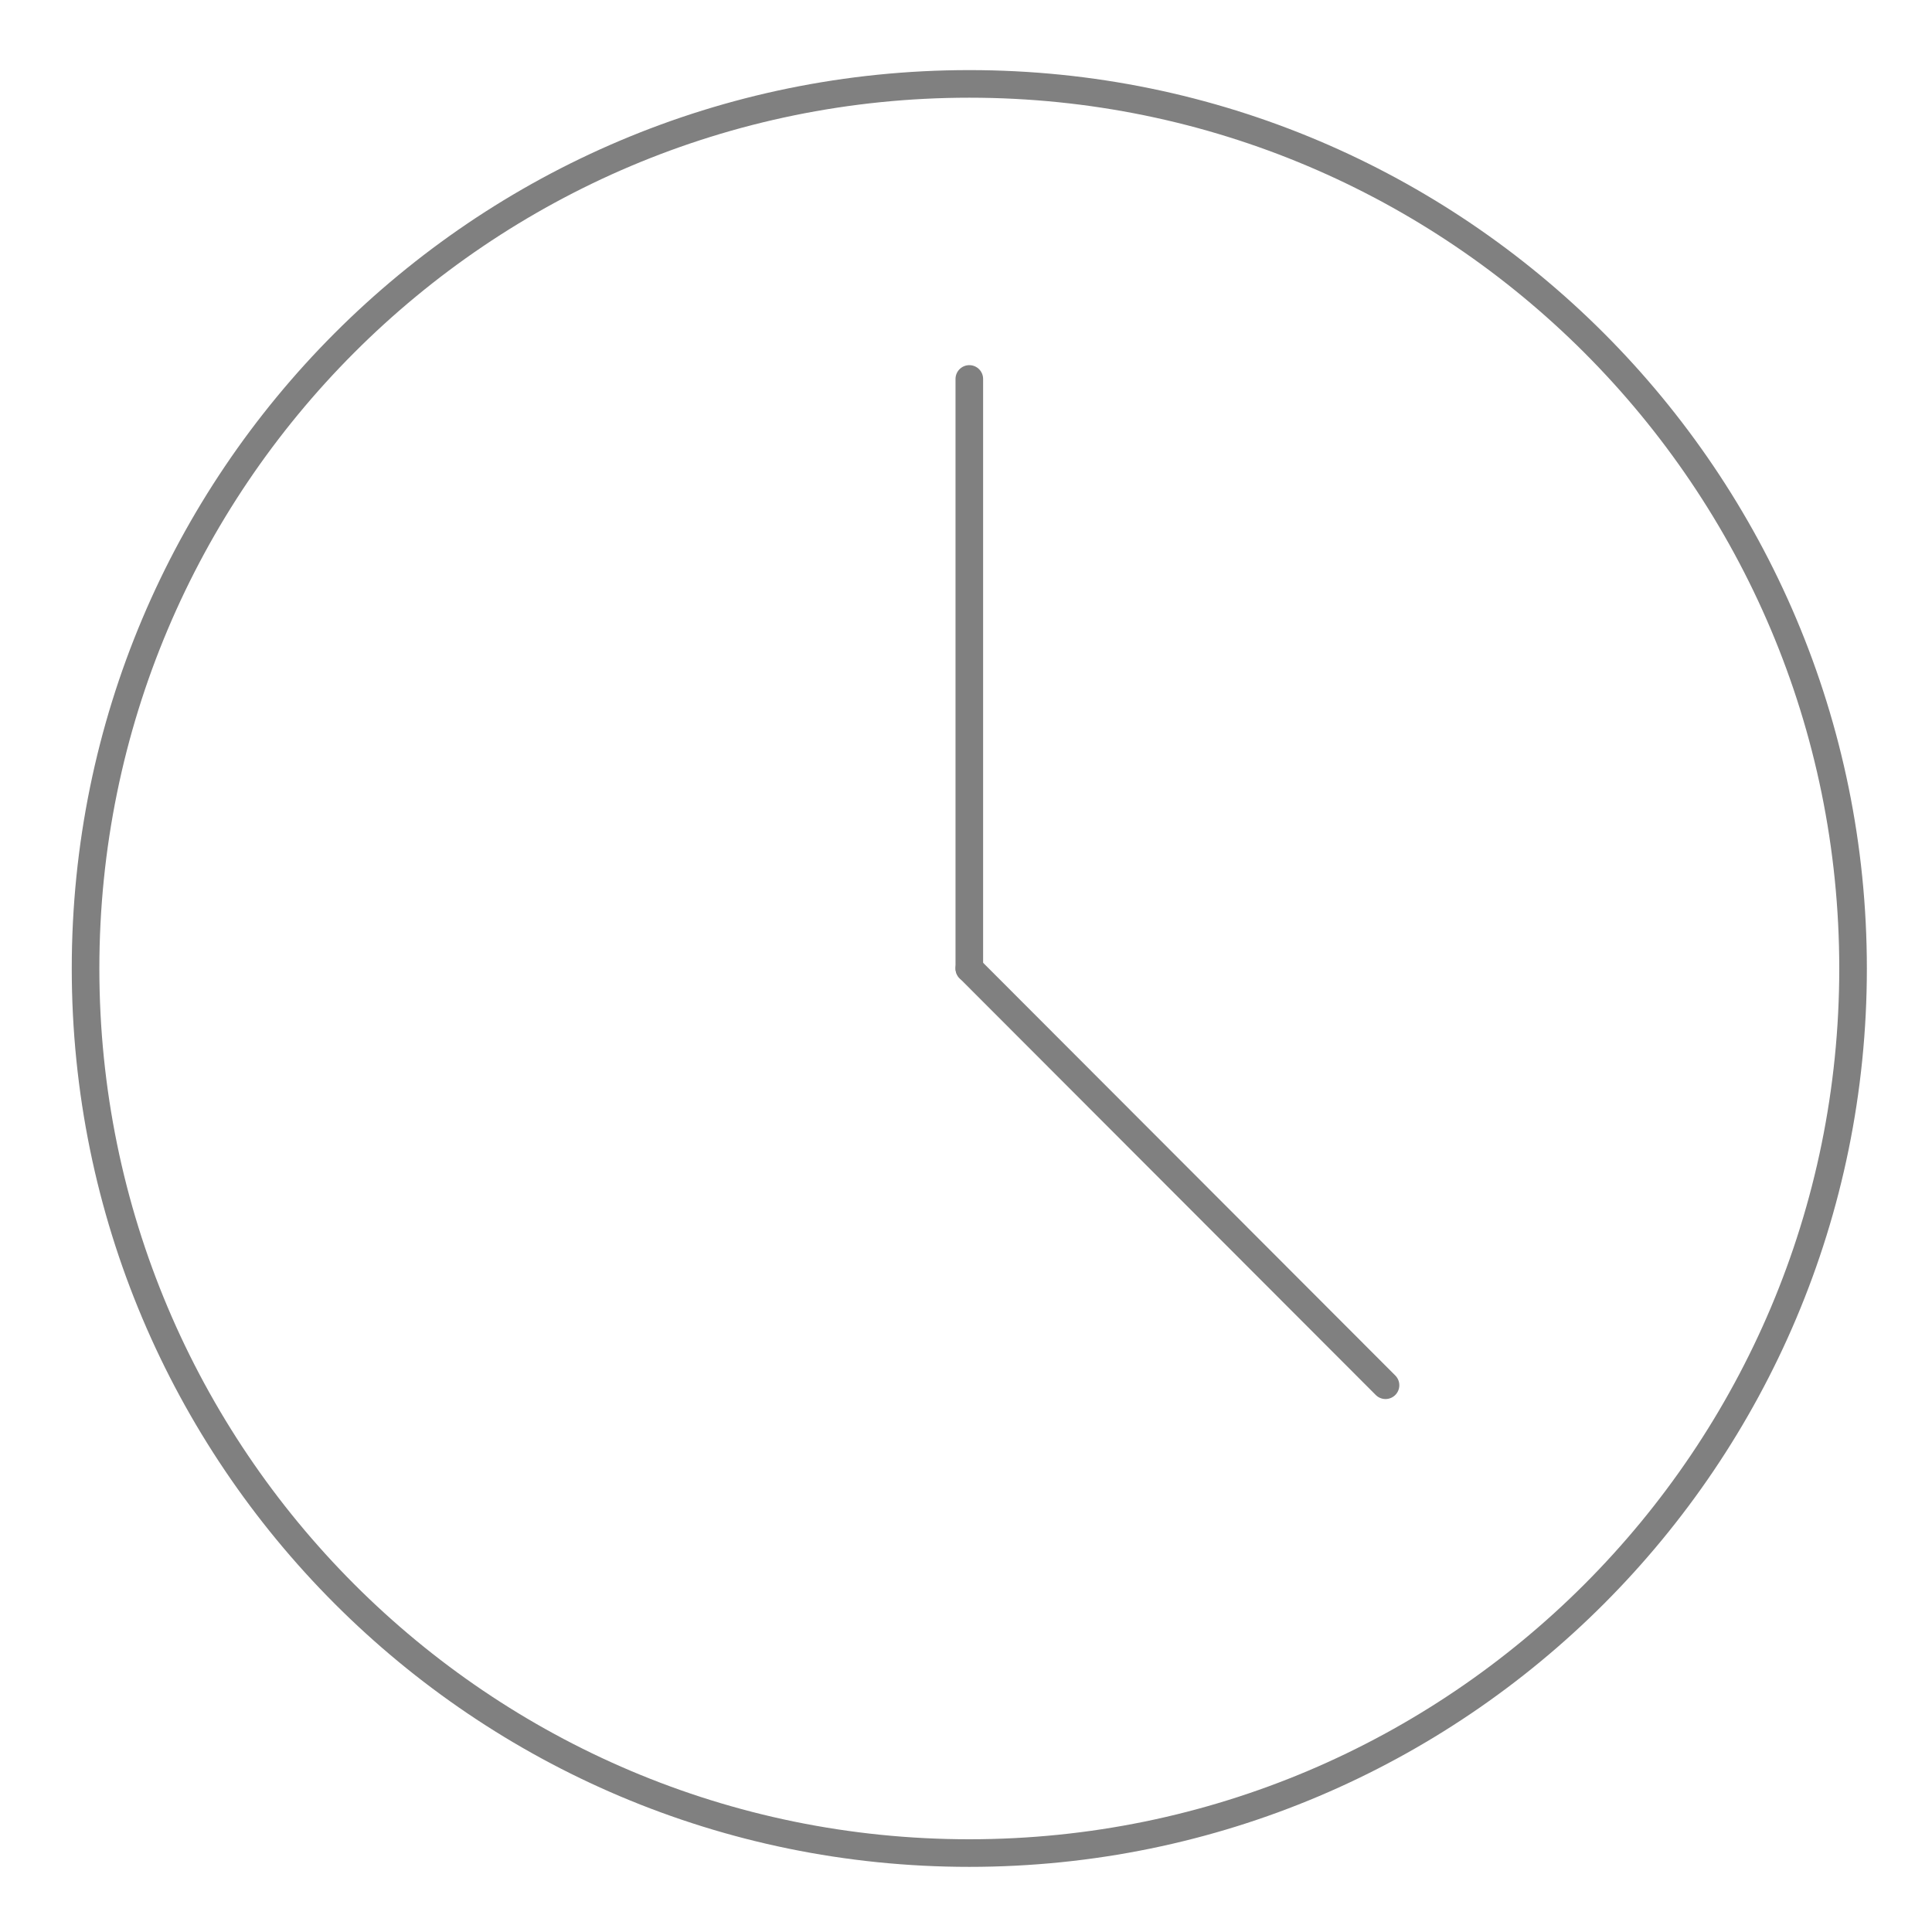
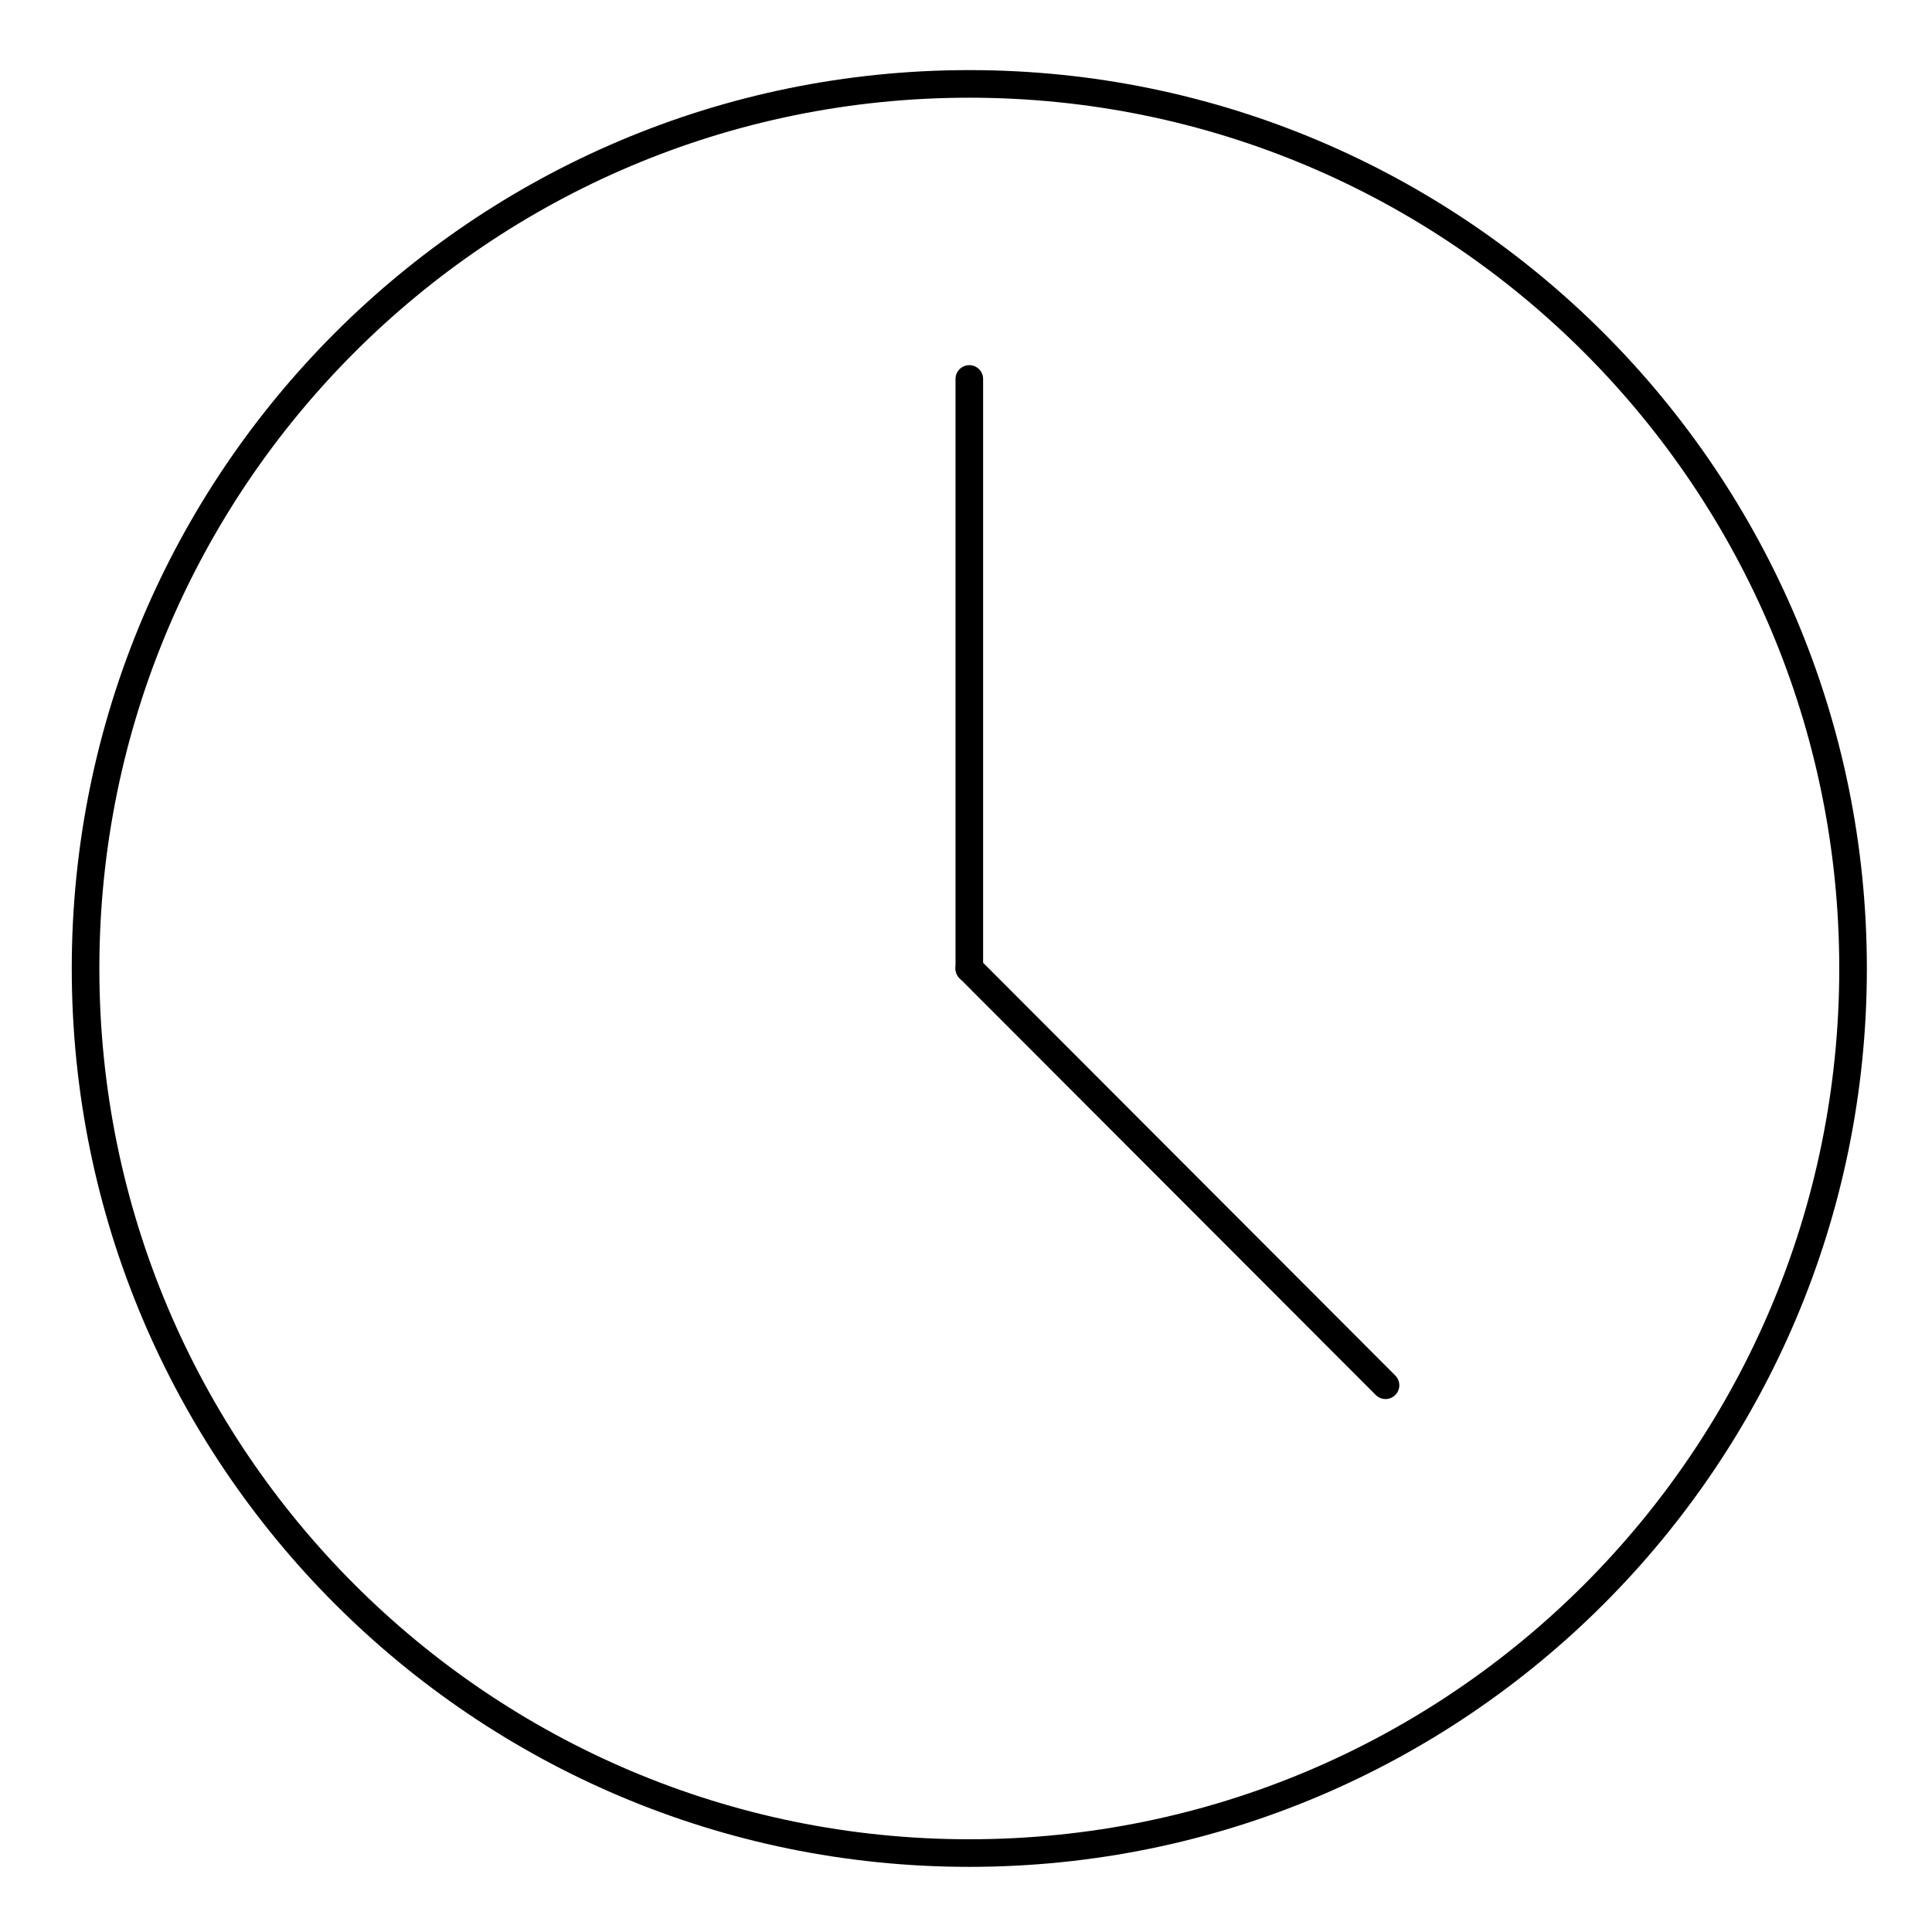
<svg xmlns="http://www.w3.org/2000/svg" width="7" height="7" viewBox="0 0 7 7" fill="none" version="1.1" id="svg3">
  <defs id="defs3" />
-   <path d="m 3.512,6.714 c 1.769,0 3.202,-1.435 3.202,-3.205 0,-1.77 -1.434,-3.205 -3.202,-3.205 -1.769,0 -3.202,1.435 -3.202,3.205 0,1.77 1.434,3.205 3.202,3.205 z" stroke="#808080" stroke-width="0.4" stroke-linecap="round" stroke-linejoin="round" id="path1" style="stroke-width:0.1;stroke-dasharray:none" />
-   <path d="M 3.512,1.373 V 3.509" stroke="#808080" stroke-width="0.4" stroke-linecap="round" stroke-linejoin="round" id="path2" style="stroke-width:0.1;stroke-dasharray:none" />
-   <path d="M 5.02,5.019 3.512,3.509" stroke="#808080" stroke-width="0.4" stroke-linecap="round" stroke-linejoin="round" id="path3" style="stroke-width:0.1;stroke-dasharray:none" />
+   <path d="m 3.512,6.714 c 1.769,0 3.202,-1.435 3.202,-3.205 0,-1.77 -1.434,-3.205 -3.202,-3.205 -1.769,0 -3.202,1.435 -3.202,3.205 0,1.77 1.434,3.205 3.202,3.205 z" stroke="#000000" stroke-width="0.4" stroke-linecap="round" stroke-linejoin="round" id="path1" style="stroke-width:0.1;stroke-dasharray:none" />
+   <path d="M 3.512,1.373 V 3.509" stroke="#000000" stroke-width="0.4" stroke-linecap="round" stroke-linejoin="round" id="path2" style="stroke-width:0.1;stroke-dasharray:none" />
+   <path d="M 5.02,5.019 3.512,3.509" stroke="#000000" stroke-width="0.4" stroke-linecap="round" stroke-linejoin="round" id="path3" style="stroke-width:0.1;stroke-dasharray:none" />
</svg>
